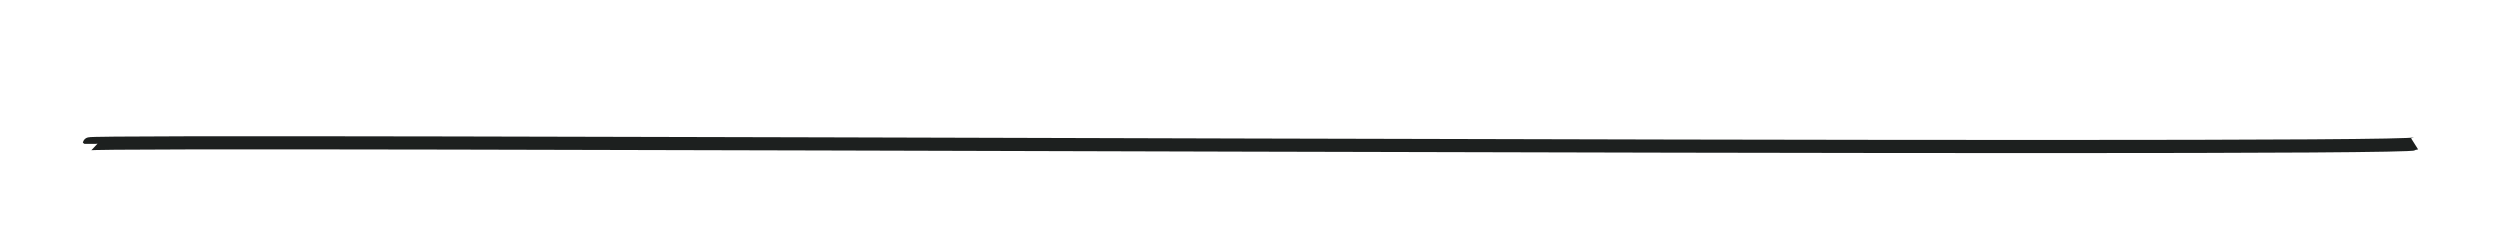
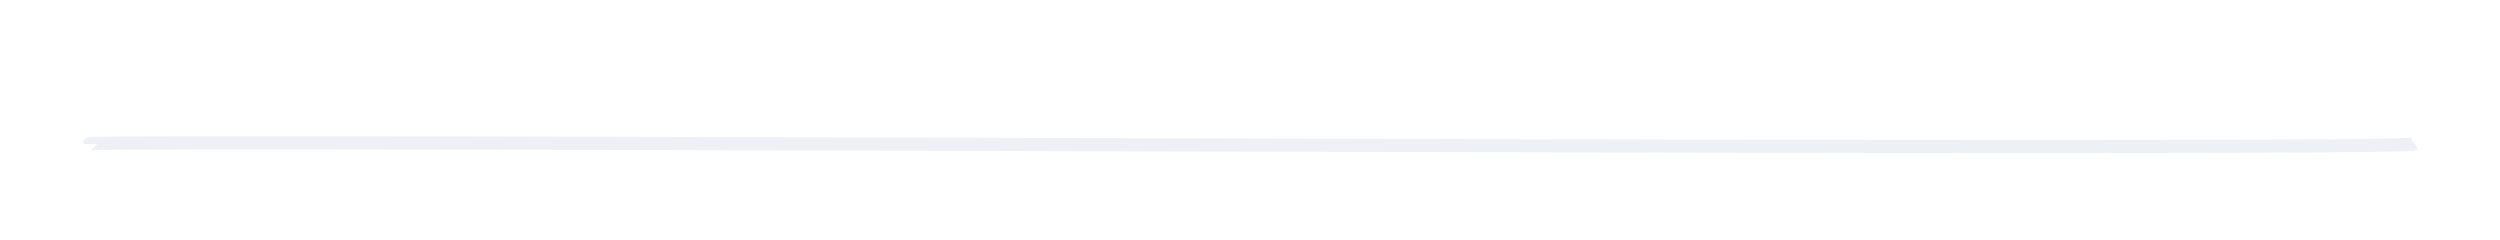
<svg xmlns="http://www.w3.org/2000/svg" version="1.1" id="Layer_1" x="0px" y="0px" viewBox="0 0 380.6 36.5" style="enable-background:new 0 0 380.6 36.5;" xml:space="preserve">
  <style type="text/css">
- 	.st0{fill:none;stroke:#1D201F;stroke-width:2;stroke-miterlimit:10;}
+ 	.st0{fill:none;stroke:#EDF0F4;stroke-width:2;stroke-miterlimit:10;}
</style>
  <path class="st0" d="M13.6,21.9c0-0.7,352.1,1.2,354,0" />
</svg>
